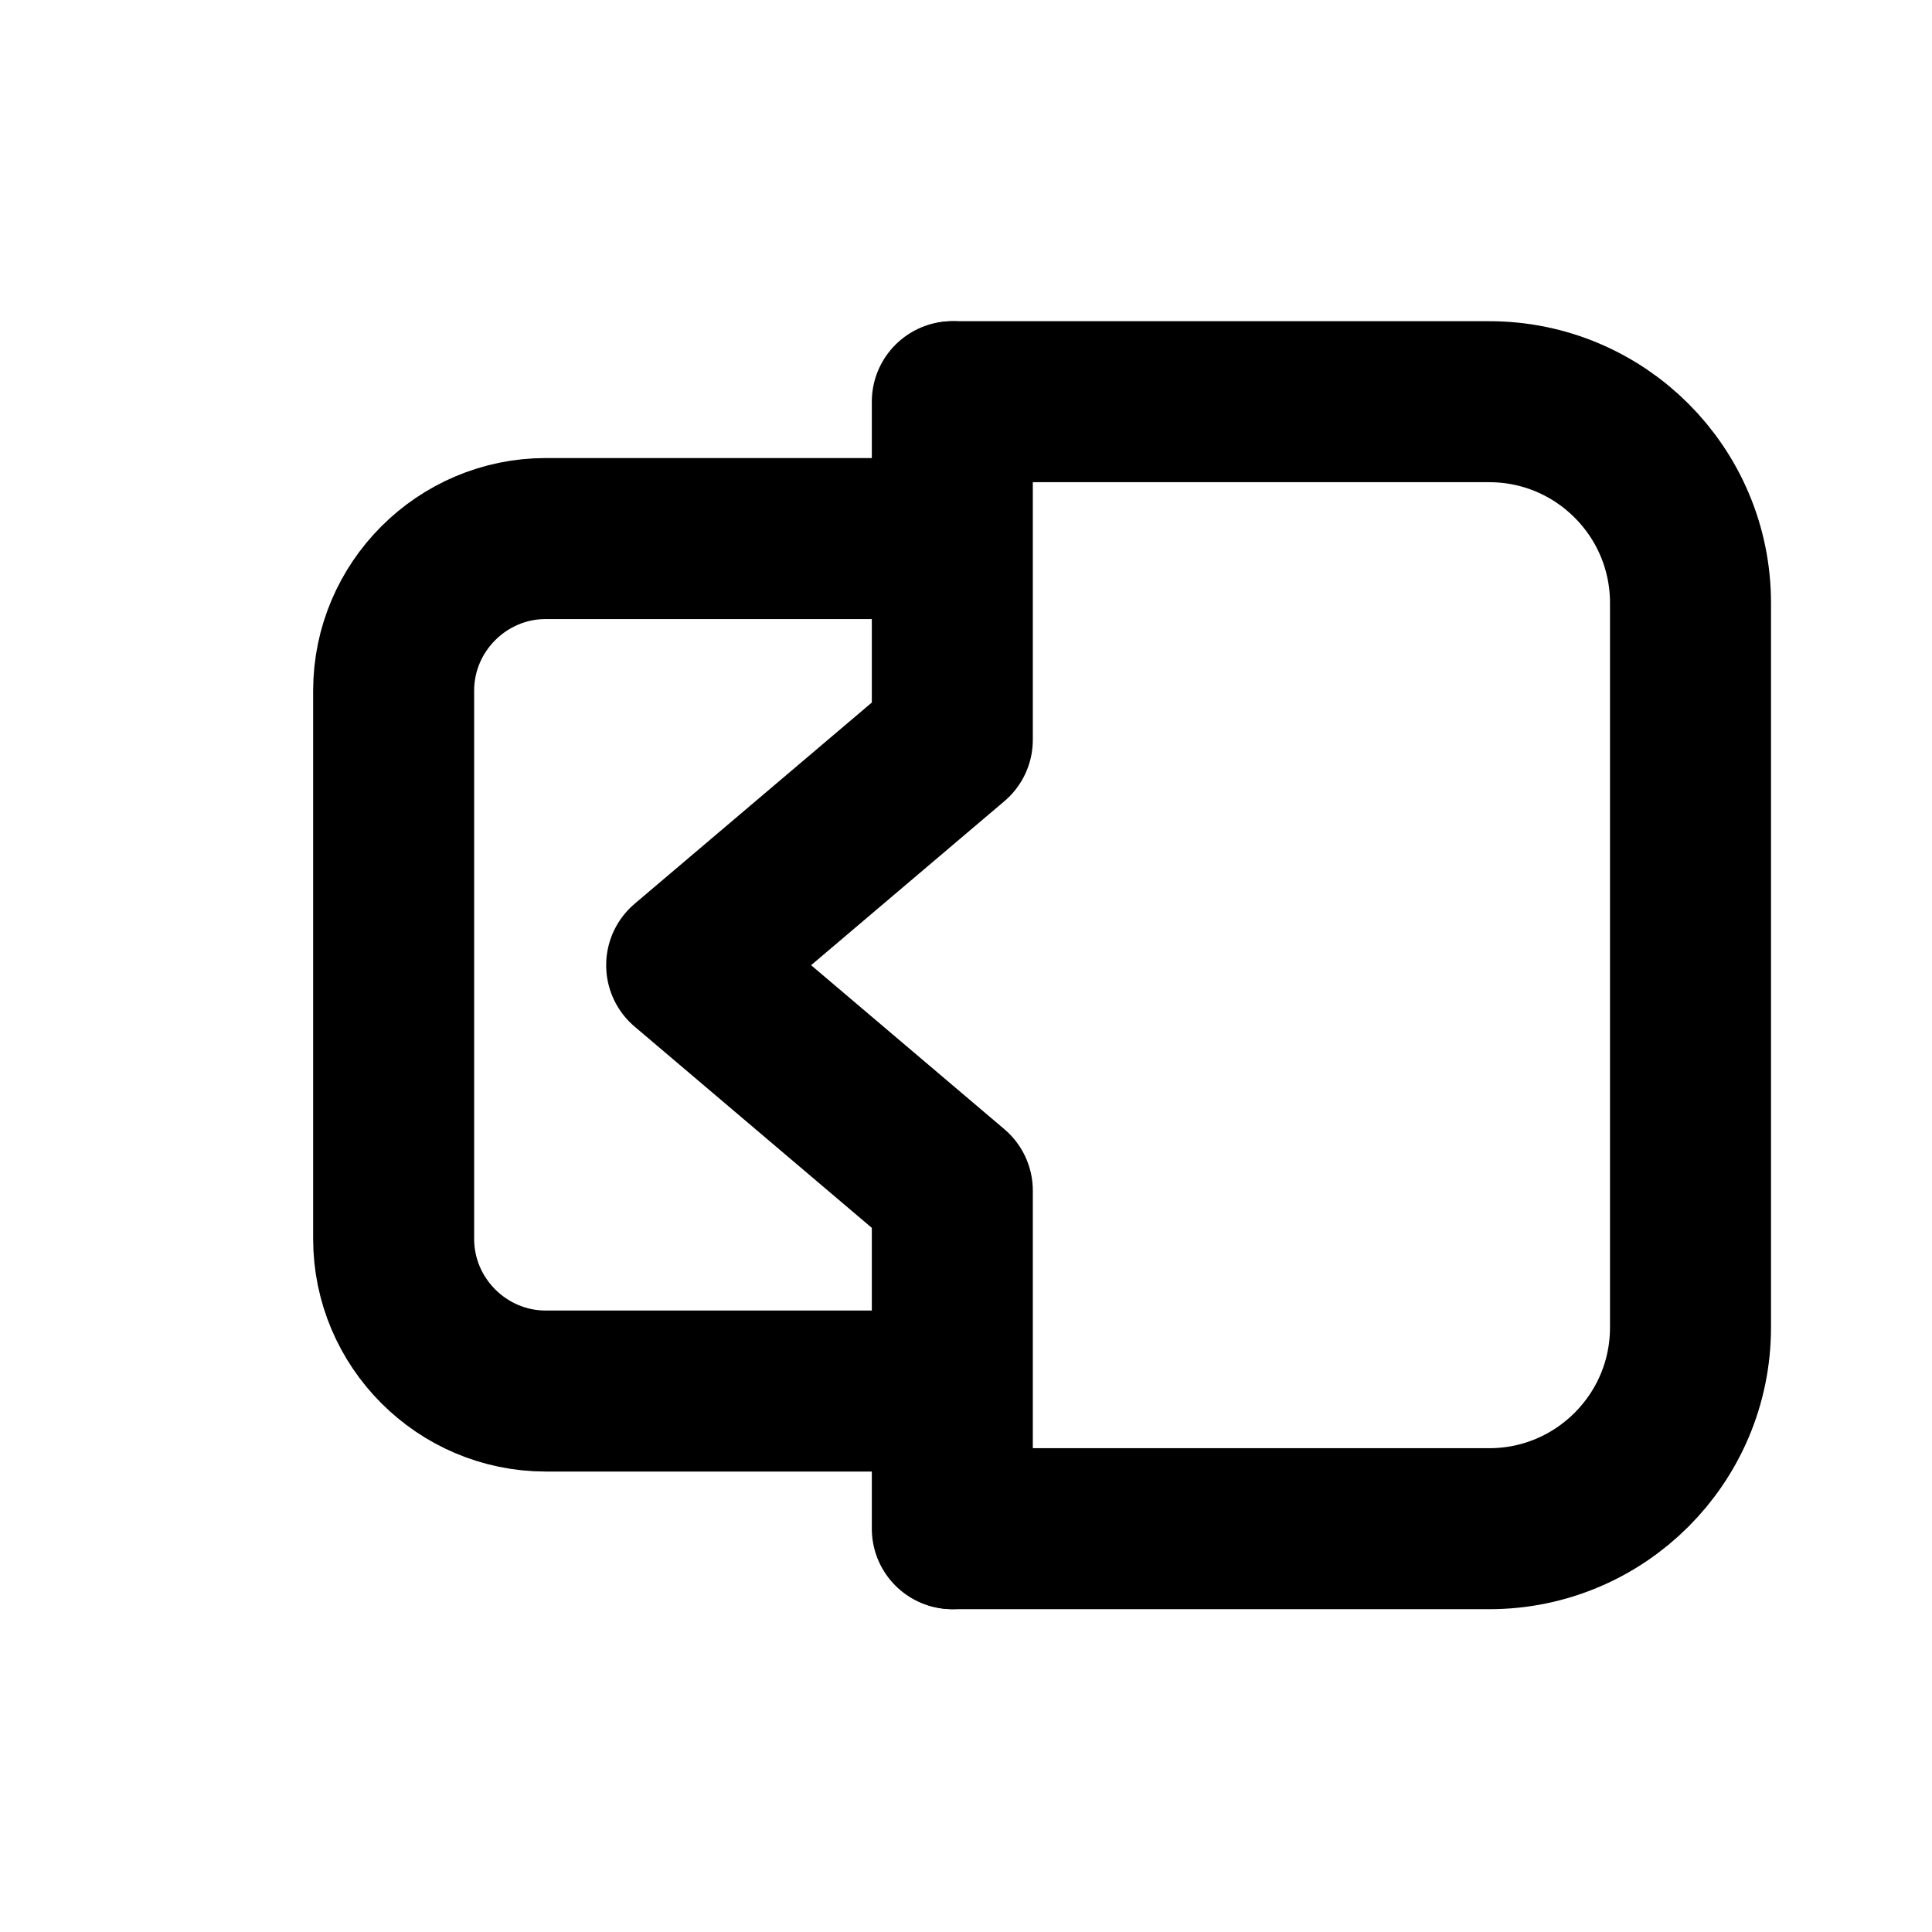
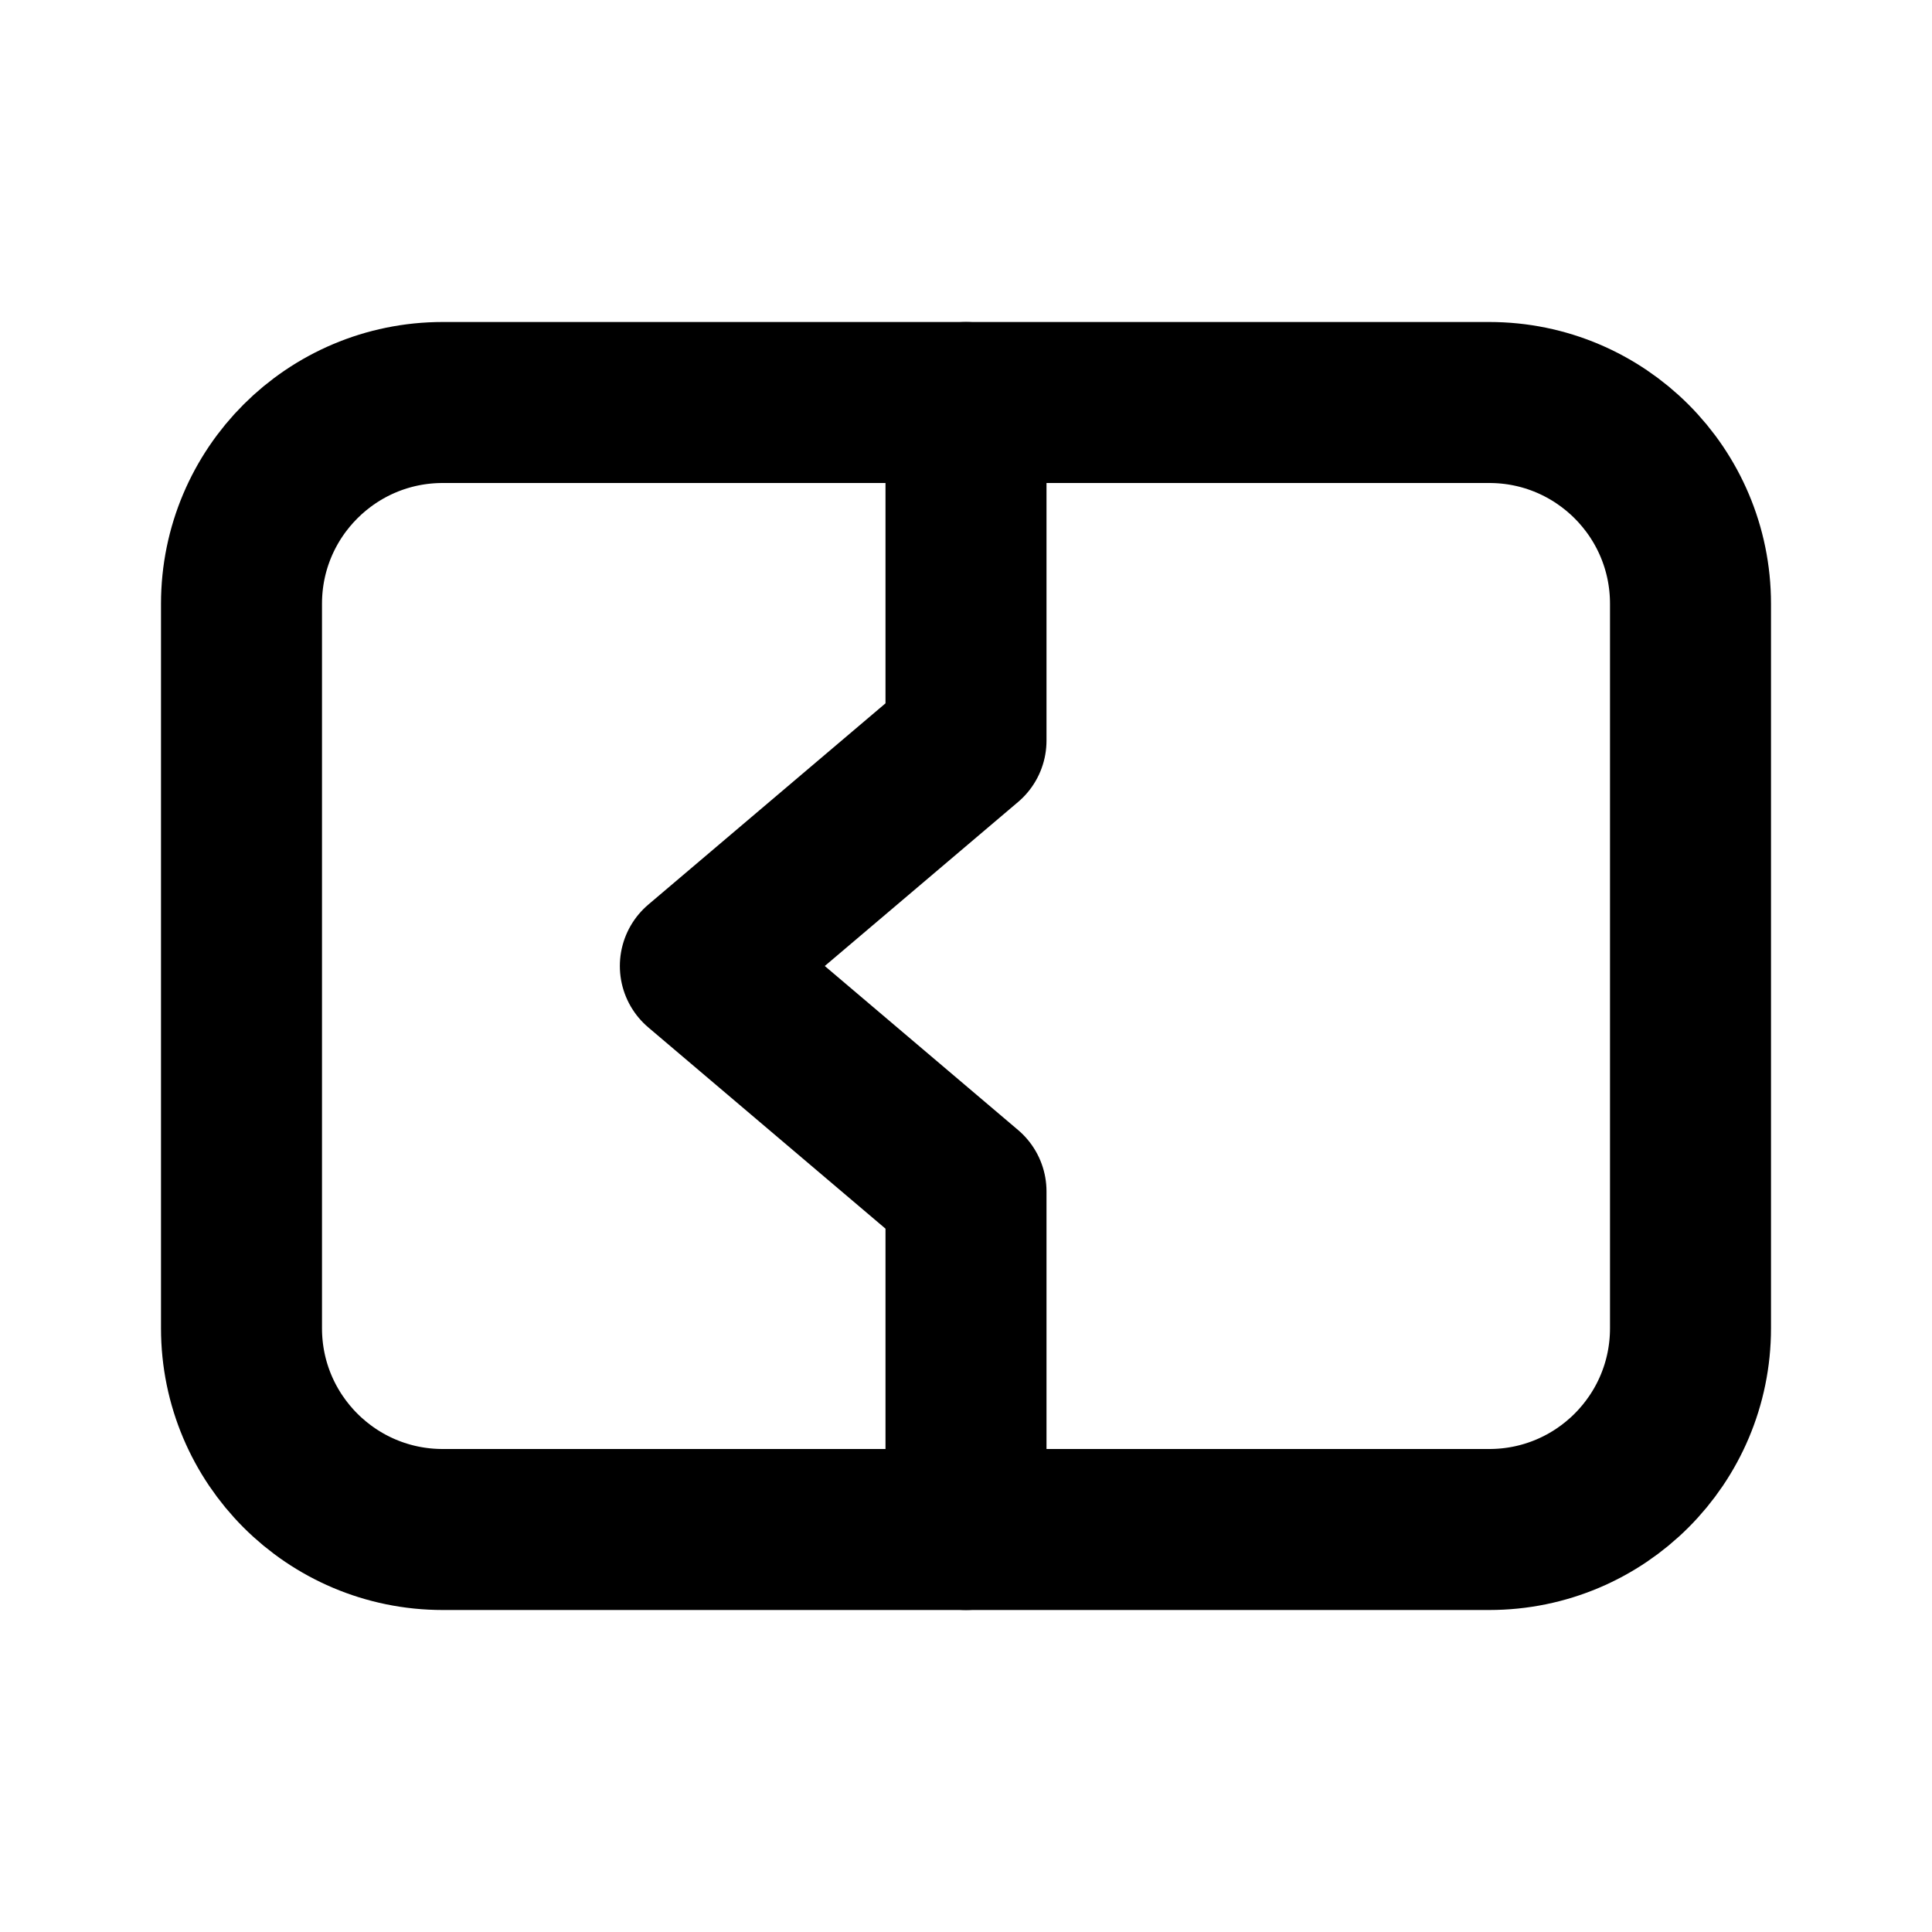
- <svg xmlns="http://www.w3.org/2000/svg" id="Layer_1" version="1.1" viewBox="0 0 24 24">
-   <defs>
-     <style>
-       .st0 {
-         fill: none;
-         stroke: #000;
-         stroke-linecap: round;
-         stroke-linejoin: round;
-         stroke-width: 2px;
-       }
-     </style>
-   </defs>
-   <path class="st0" d="M11.84,4.99h6.66c1.38,0,2.5,1.12,2.5,2.5v9c0,1.38-1.12,2.5-2.5,2.5h-6.66" />
-   <path class="st0" d="M11.83,4.99v4.2l-3.3,2.8,3.3,2.8v4.2" />
-   <path class="st0" d="M11.81,17.28h-5.03c-1.04,0-1.89-.85-1.89-1.89v-6.81c0-1.04.85-1.89,1.89-1.89h5.03" />
+ <svg xmlns="http://www.w3.org/2000/svg" viewBox="0 0 24 24" fill="none" stroke="currentColor" stroke-width="2" stroke-linecap="round" stroke-linejoin="round" aria-hidden="true">
+   <rect x="3" y="5" width="18" height="14" rx="2.5" />
+   <path d="M12,5 L12,9.2 L8.7,12 L12,14.8 L12,19" />
</svg>
